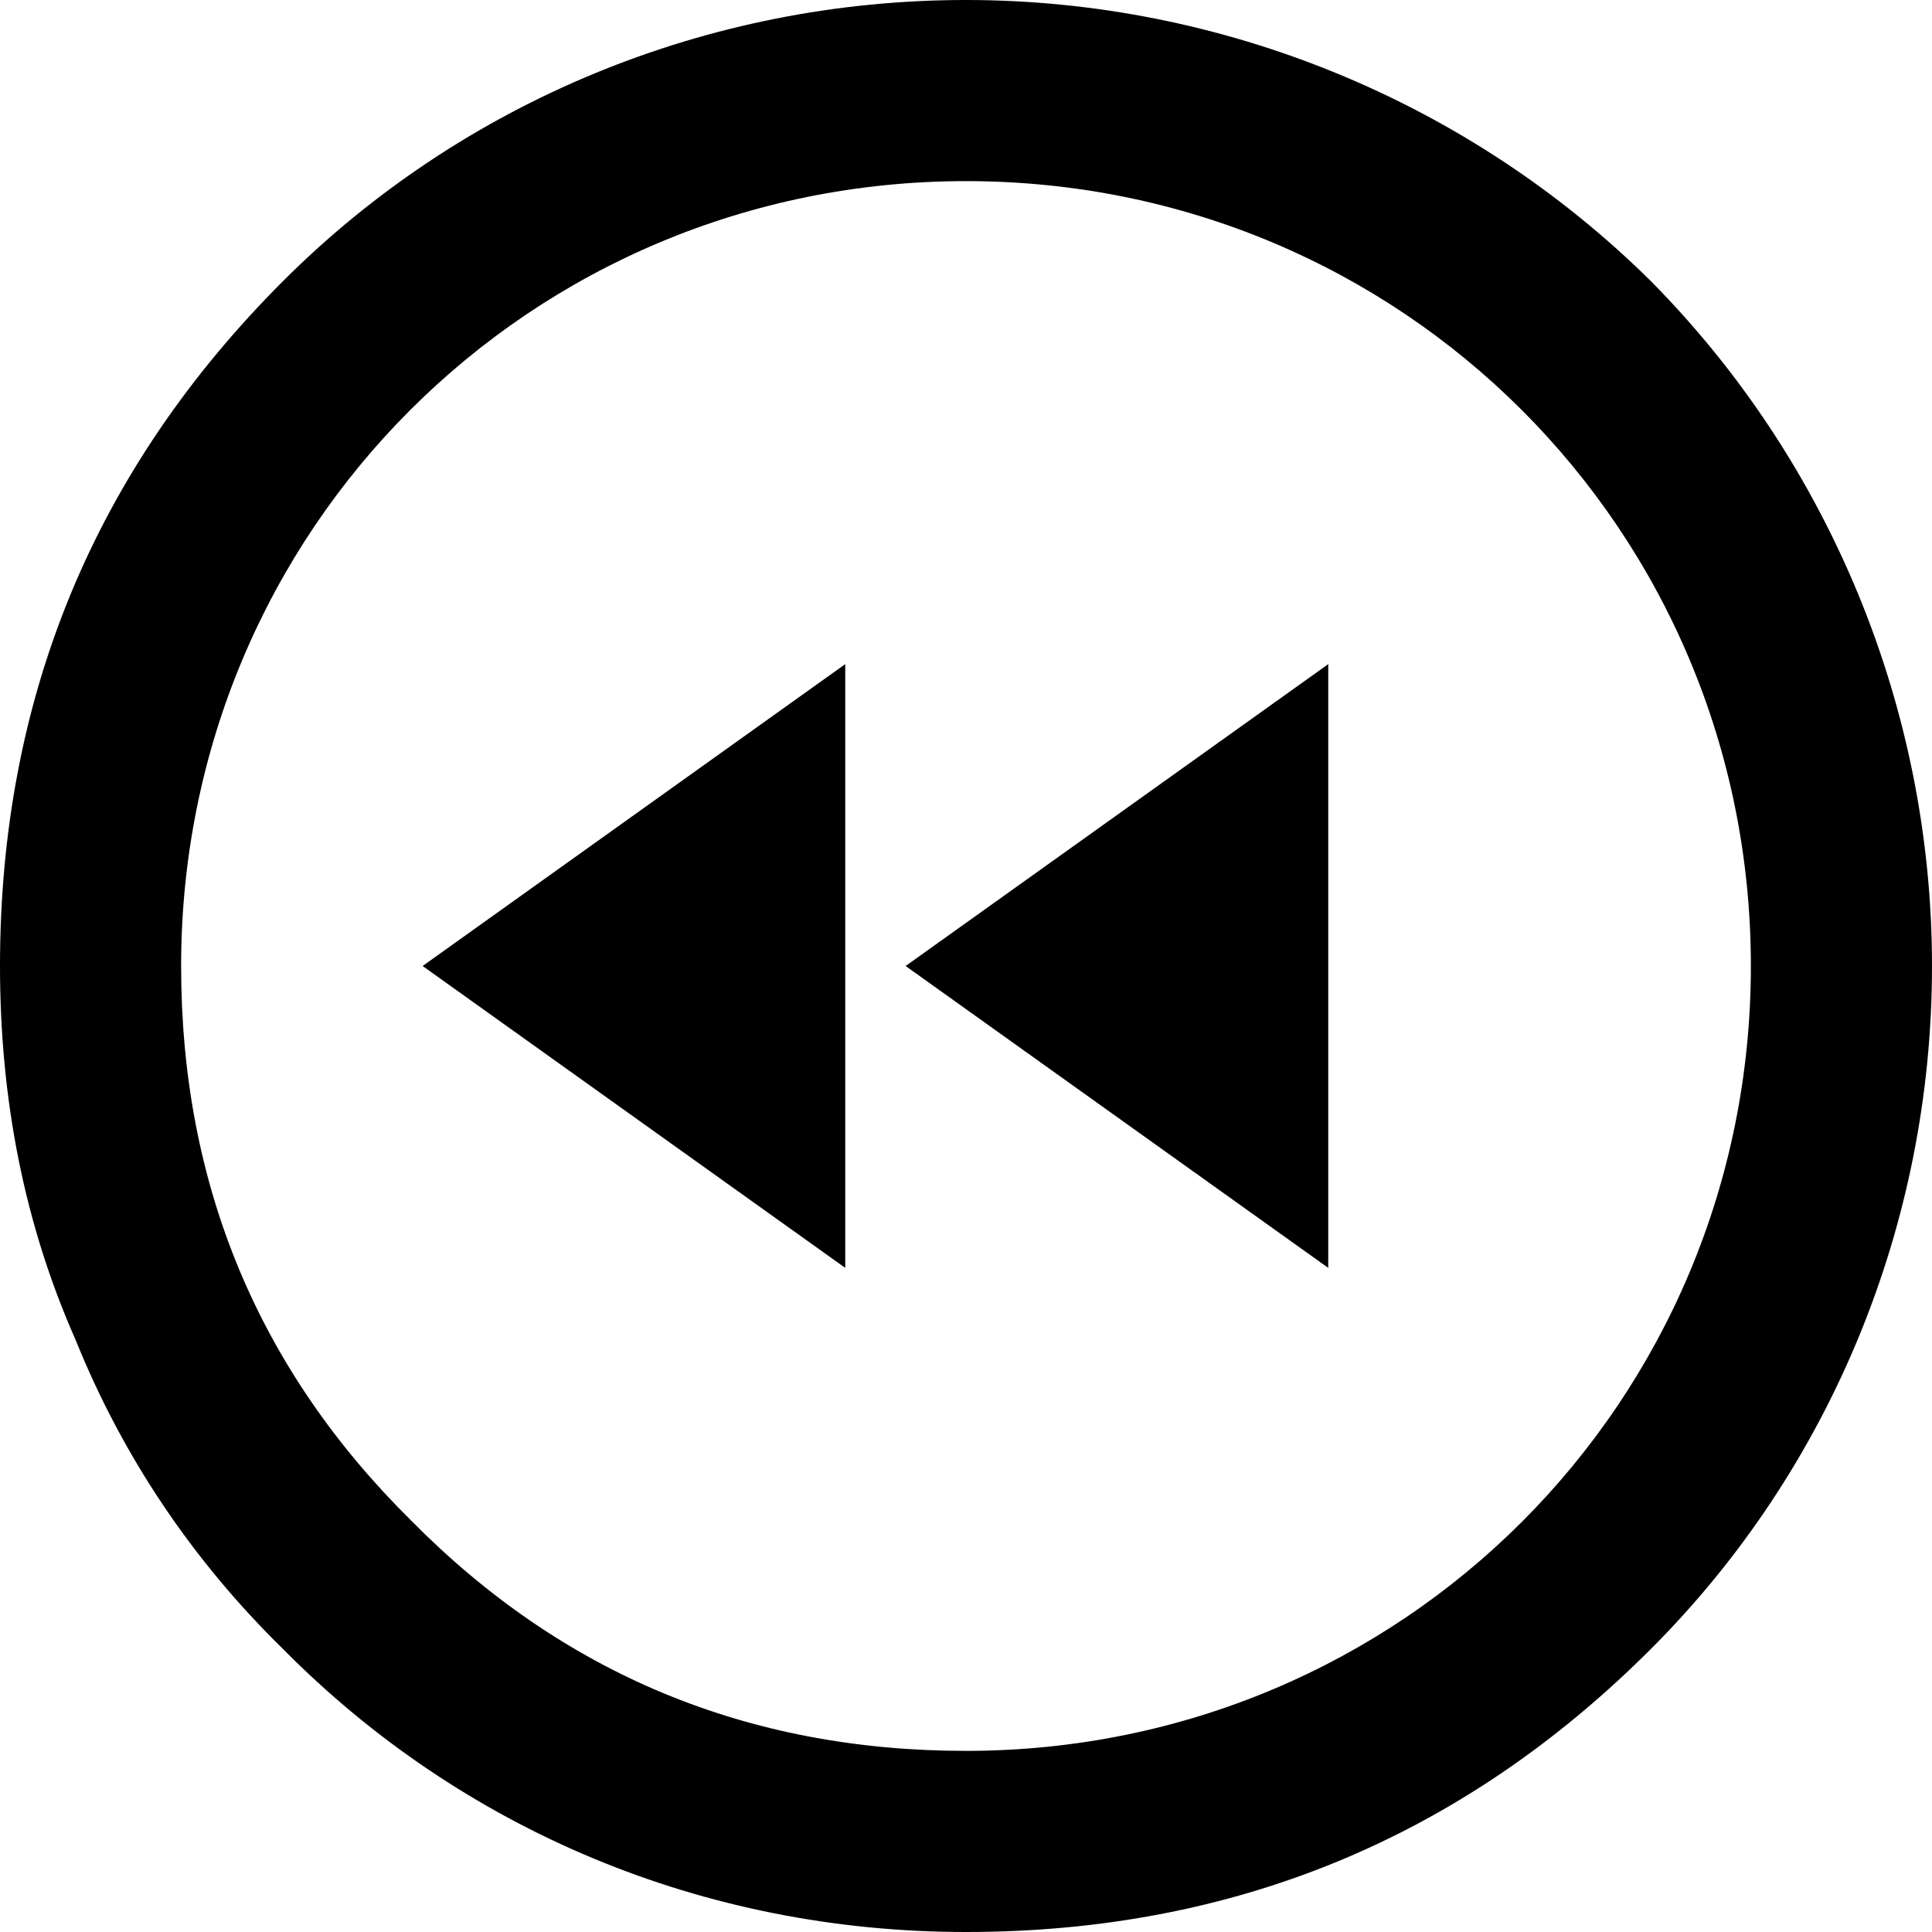
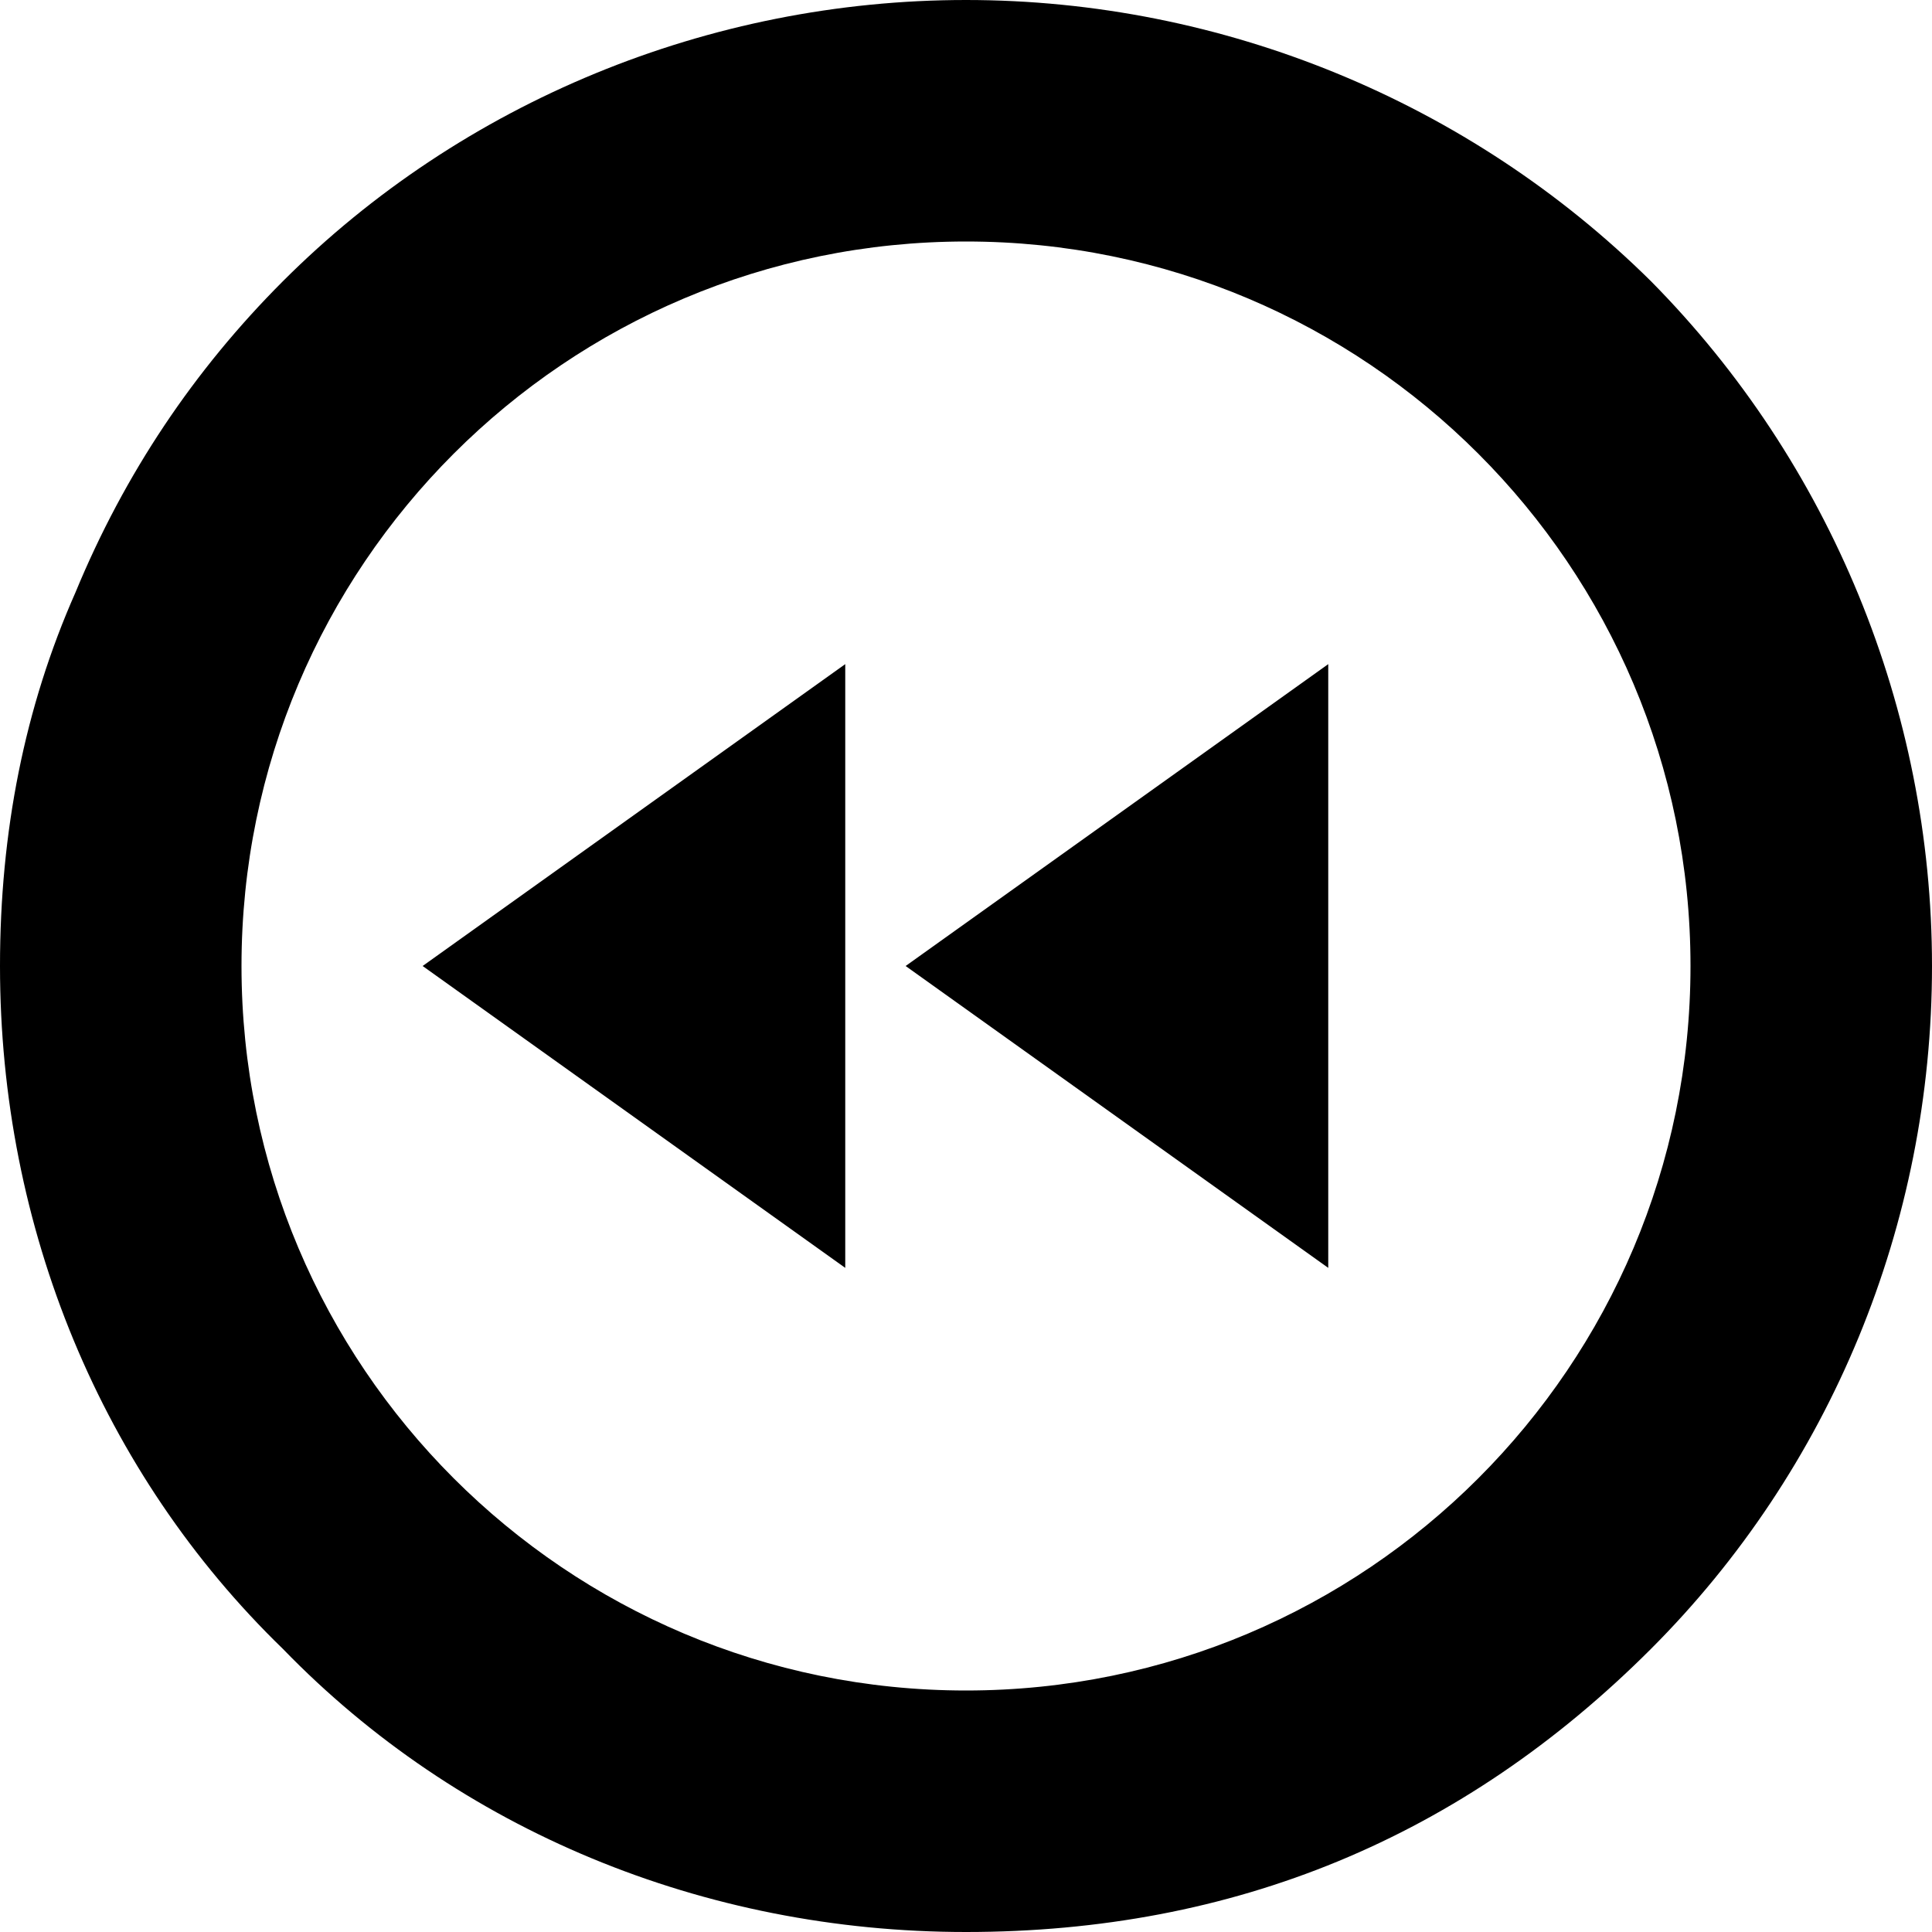
<svg xmlns="http://www.w3.org/2000/svg" version="1.1" id="Layer_1" x="0px" y="0px" width="1024px" height="1024px" viewBox="0 0 1024 1024" enable-background="new 0 0 1024 1024" xml:space="preserve">
-   <path d="M704,352L480,512l224,160V352z M448,352L224,512l224,160V352z M96,512c0,116,41,214,122,294c80,81,178,122,294,122  c231,0,416-185,416-416c0-231-185-416-416-416S96,281,96,512z M40,710C13,649,0,583,0,512c0-142,50-263,150-363C245,54,375,0,512,0  c136,0,267,54,363,149c95,96,149,227,149,363c0,137-54,267-149,362c-100,100-221,150-363,150c-139,0-267-54-362-150  C102,827,65,772,40,710z" />
+   <path d="M512,896c-212.079,0-384-171.921-384-384s171.921-384,384-384s384,171.921,384,384S724.079,896,512,896z M40,314  C13,375,0,441,0,512c0,139,54,269,150,362c93,96,223,150,362,150c142,0,263-50,363-150c95-95,149-225,149-362c0-136-54-267-149-363  C779,54,648,0,512,0S245,54,150,149C103,196,66,251,40,314z M704,352L480,512l224,160V352z M448,352L224,512l224,160V352z" />
</svg>
